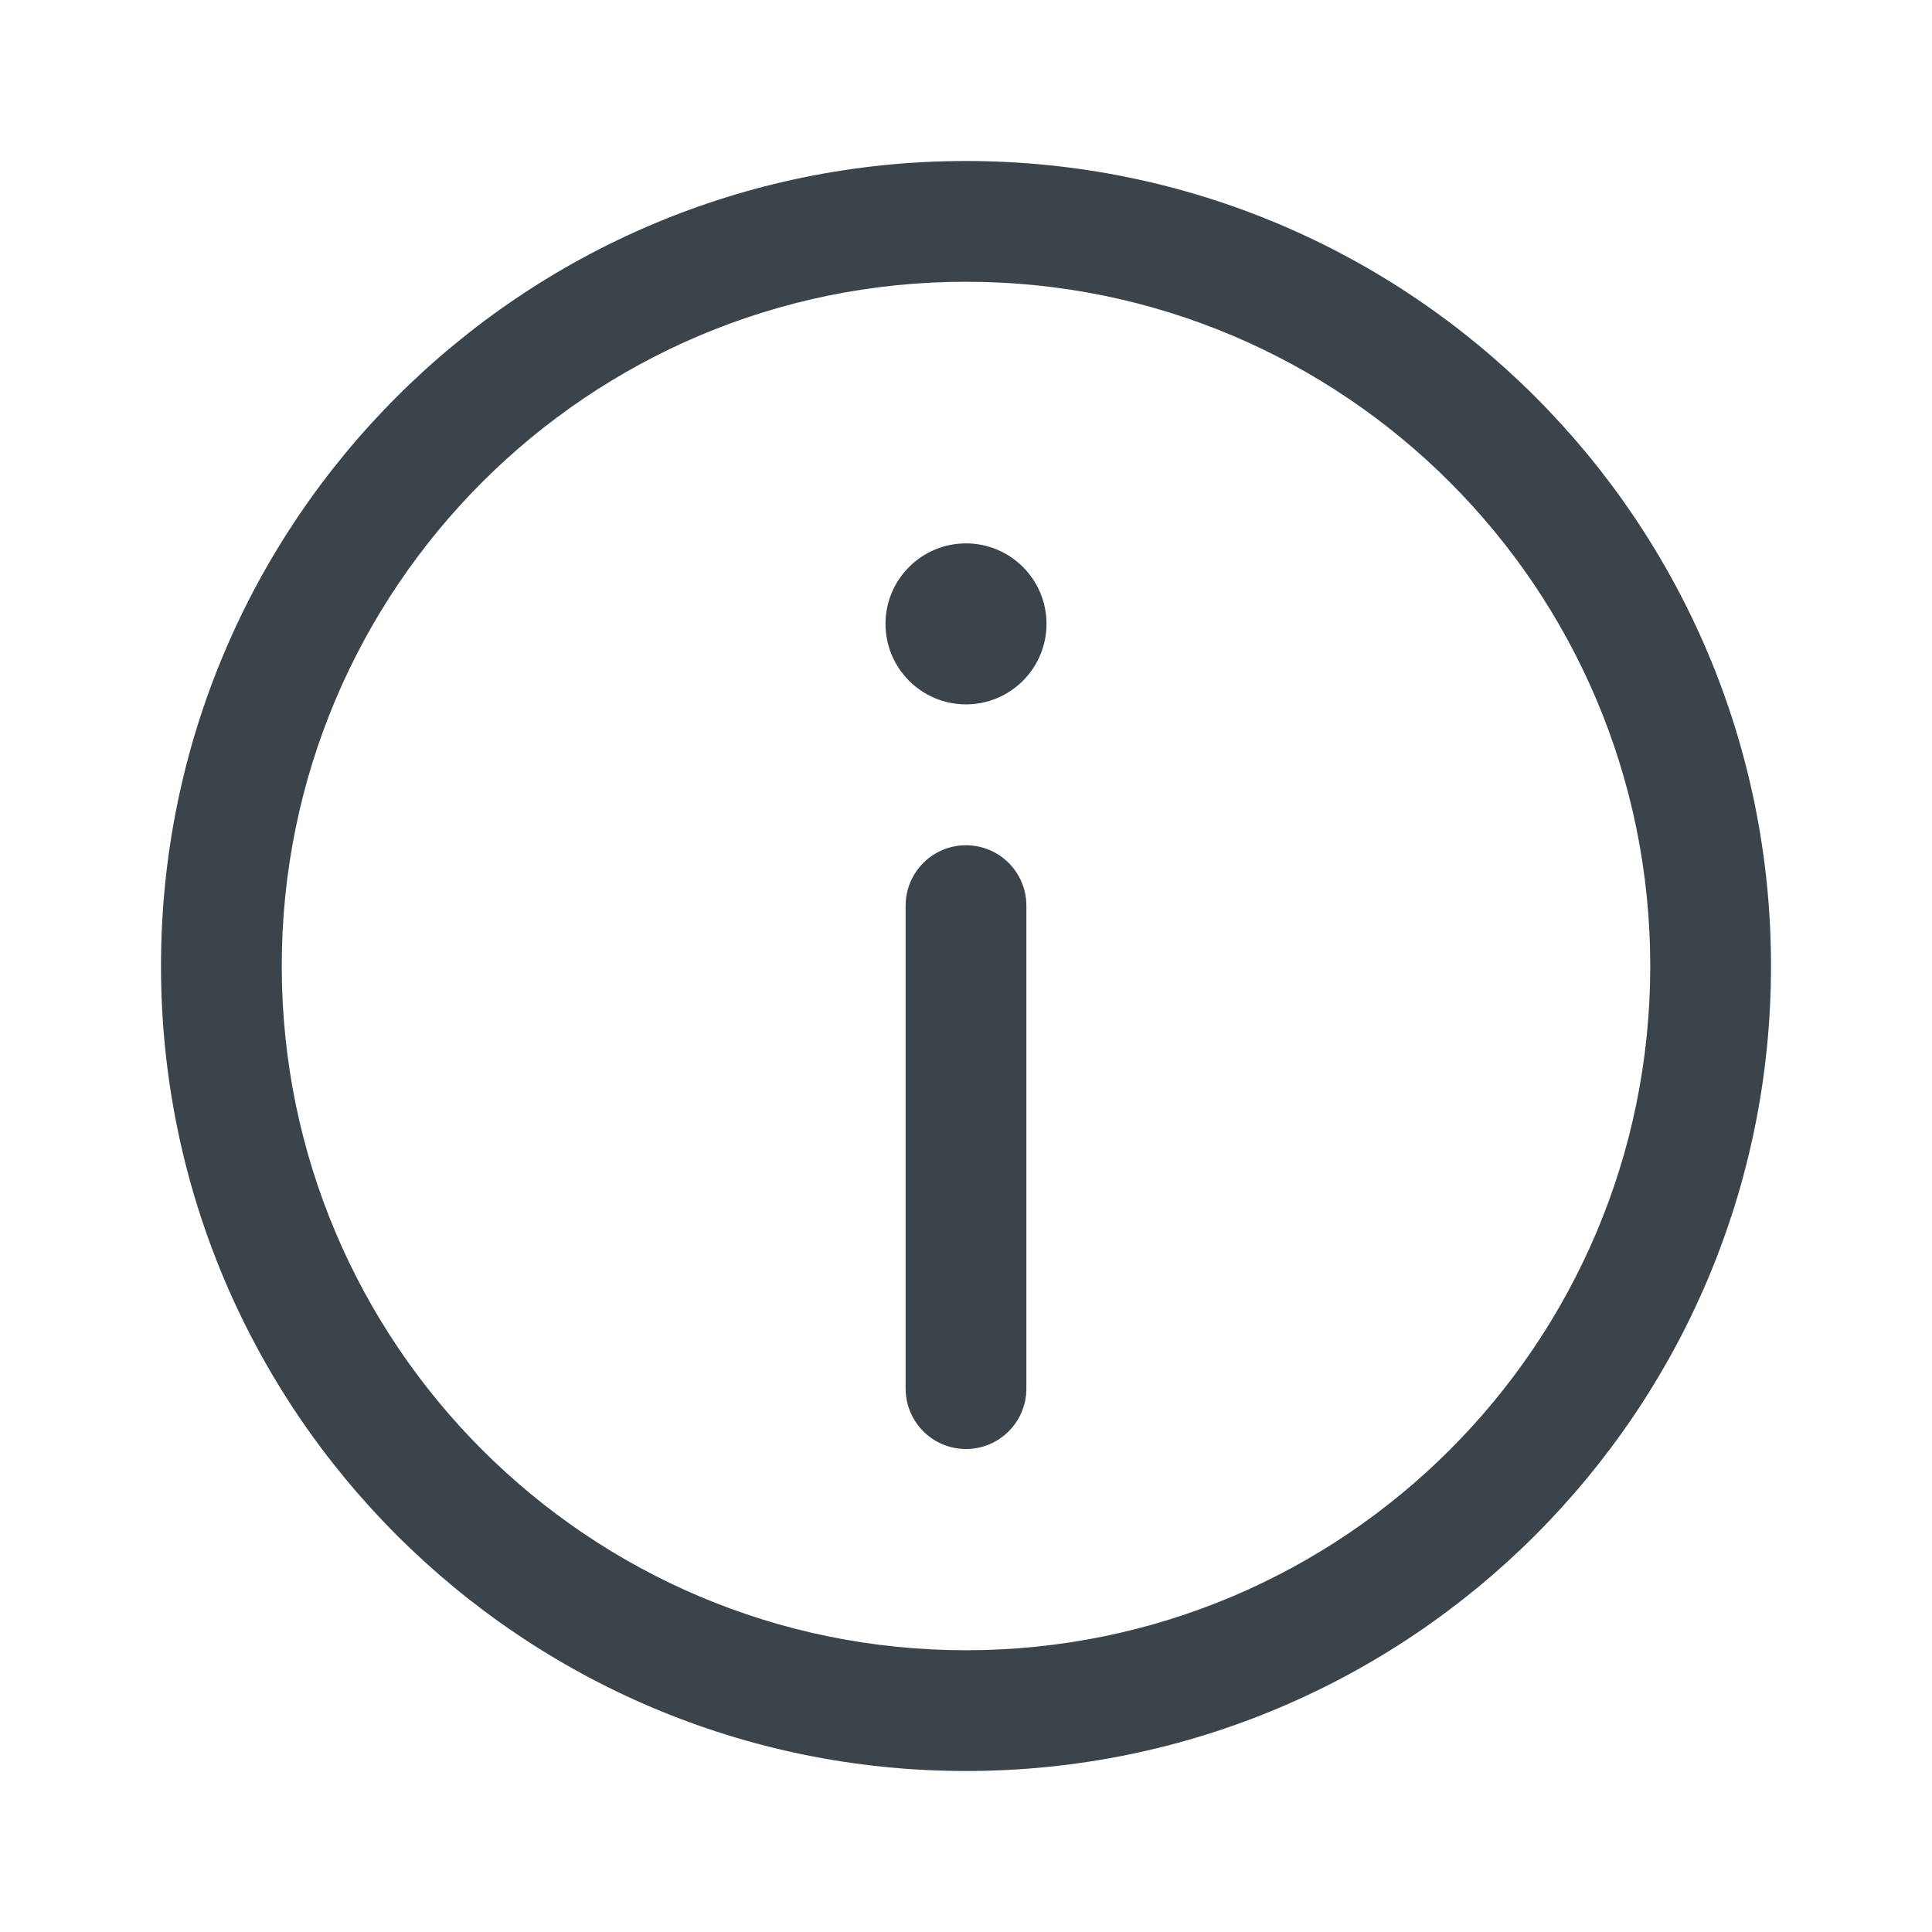
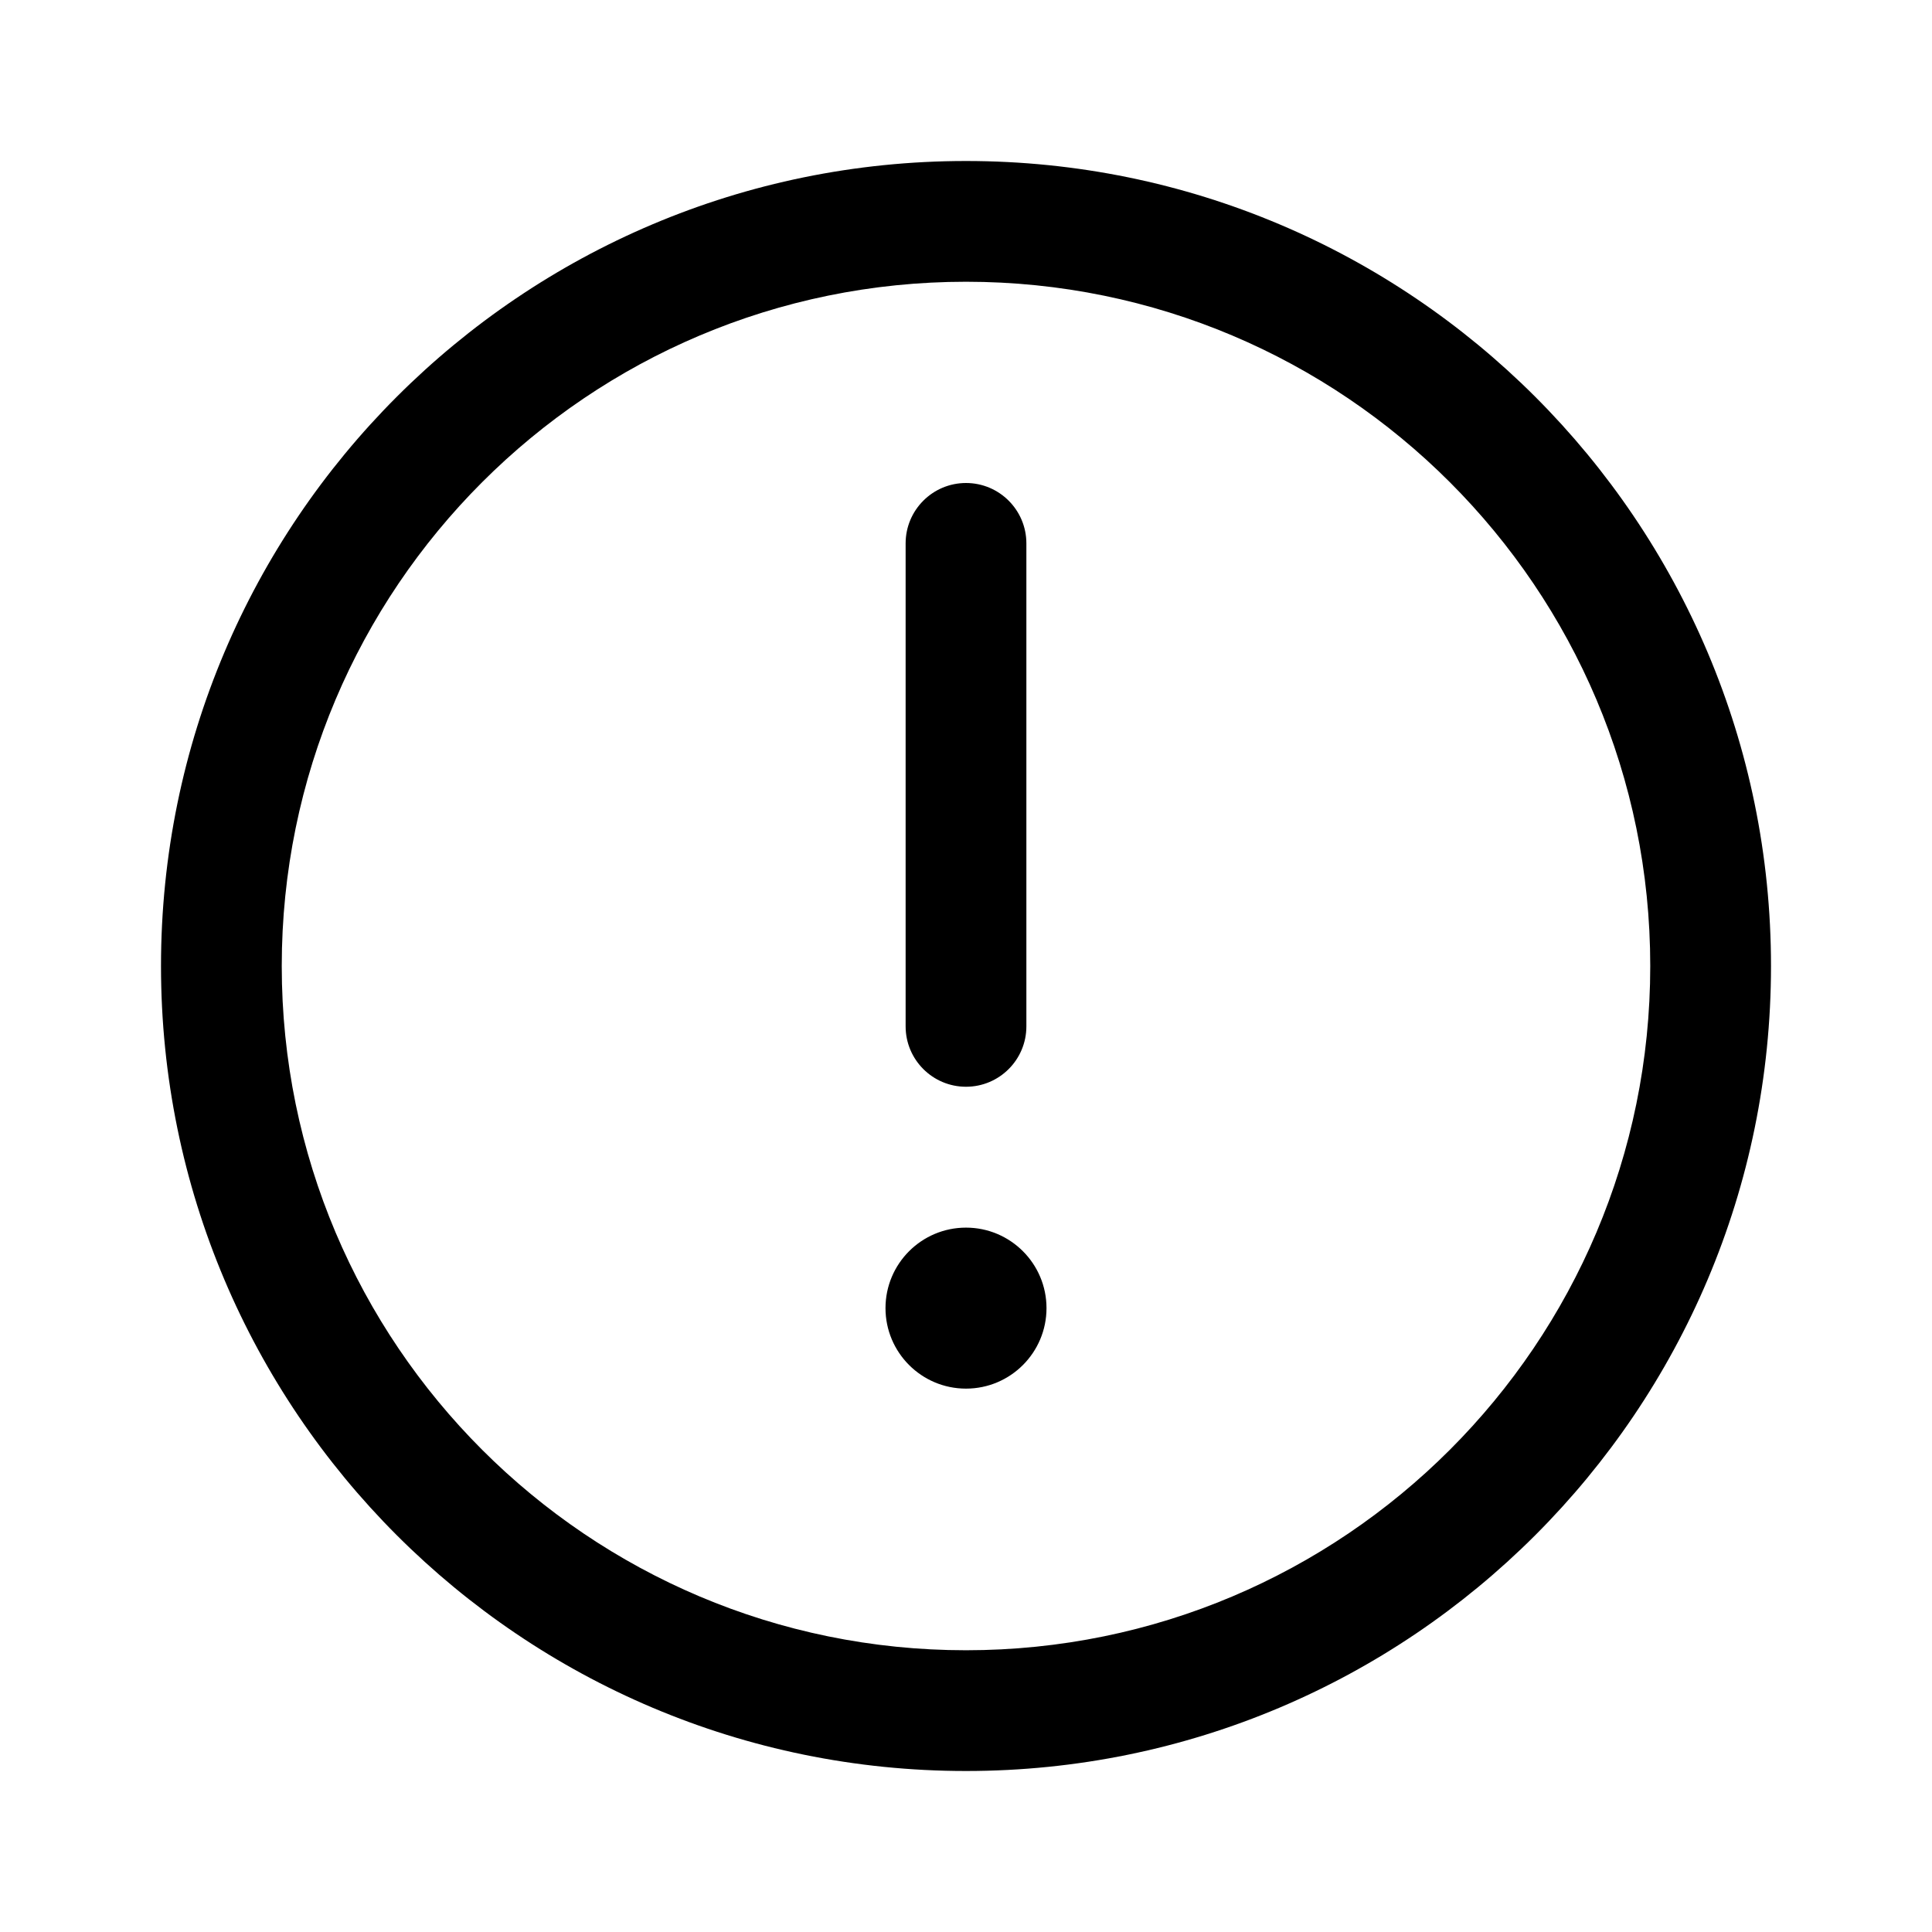
<svg xmlns="http://www.w3.org/2000/svg" width="24" height="24" viewBox="0 0 24 24" fill="none">
-   <path d="M12 2C17.523 2 22 6.477 22 12C22 17.523 17.523 22 12 22C6.477 22 2 17.523 2 12C2 6.477 6.477 2 12 2ZM12 3.5C7.306 3.5 3.5 7.306 3.5 12C3.5 16.694 7.306 20.5 12 20.5C16.694 20.5 20.5 16.694 20.5 12C20.5 7.306 16.694 3.5 12 3.5ZM12 10.5C12.414 10.5 12.75 10.836 12.75 11.25V17.25C12.75 17.664 12.414 18 12 18C11.586 18 11.25 17.664 11.25 17.25V11.25C11.25 10.836 11.586 10.5 12 10.5ZM12 6.75C12.552 6.75 13 7.198 13 7.75C13 8.302 12.552 8.75 12 8.75C11.448 8.75 11 8.302 11 7.75C11 7.198 11.448 6.75 12 6.75Z" fill="#3B434B" />
+   <path d="M12 2C17.523 2 22 6.477 22 12C22 17.523 17.523 22 12 22C6.477 22 2 17.523 2 12C2 6.477 6.477 2 12 2ZM12 3.5C7.306 3.5 3.5 7.306 3.5 12C3.5 16.694 7.306 20.5 12 20.5C16.694 20.5 20.5 16.694 20.5 12C20.5 7.306 16.694 3.5 12 3.5ZM12 15.25C12.552 15.25 13 15.698 13 16.25C13 16.802 12.552 17.25 12 17.25C11.448 17.25 11 16.802 11 16.25C11 15.698 11.448 15.25 12 15.25ZM12 6C12.414 6 12.75 6.336 12.75 6.75V12.75C12.75 13.164 12.414 13.5 12 13.5C11.586 13.5 11.25 13.164 11.25 12.75V6.75C11.25 6.336 11.586 6 12 6Z" fill="black" />
</svg>
